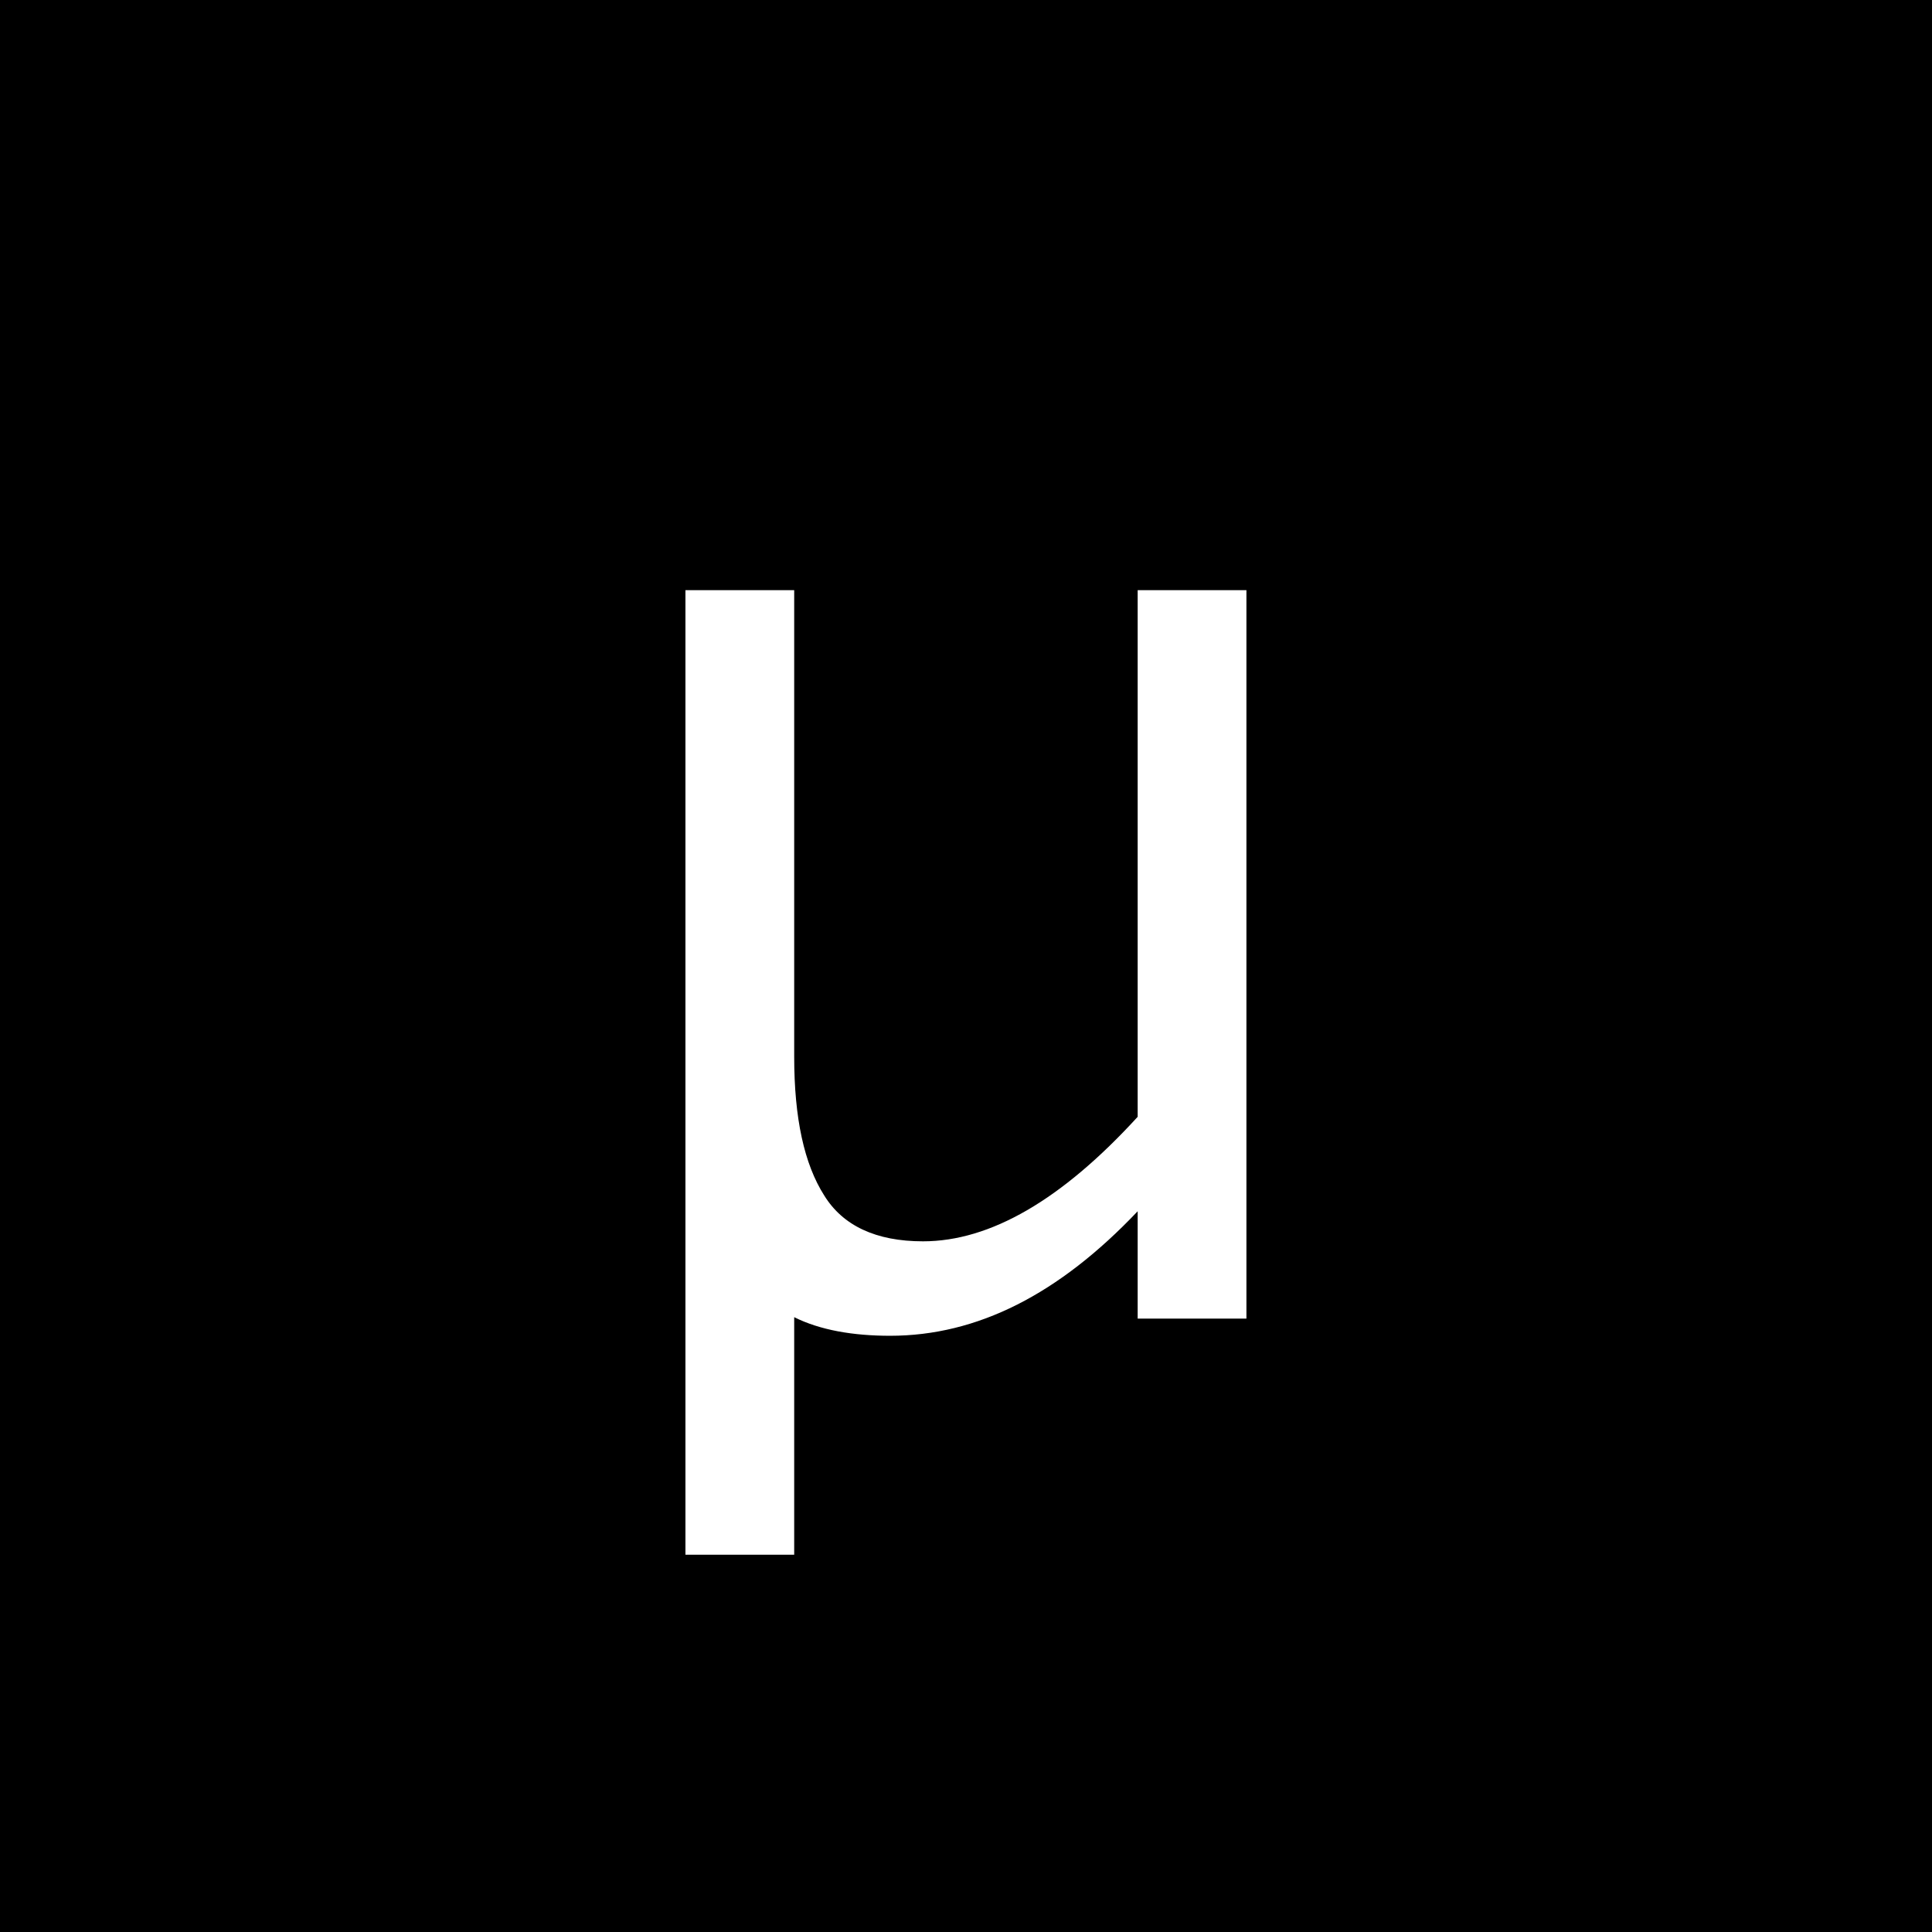
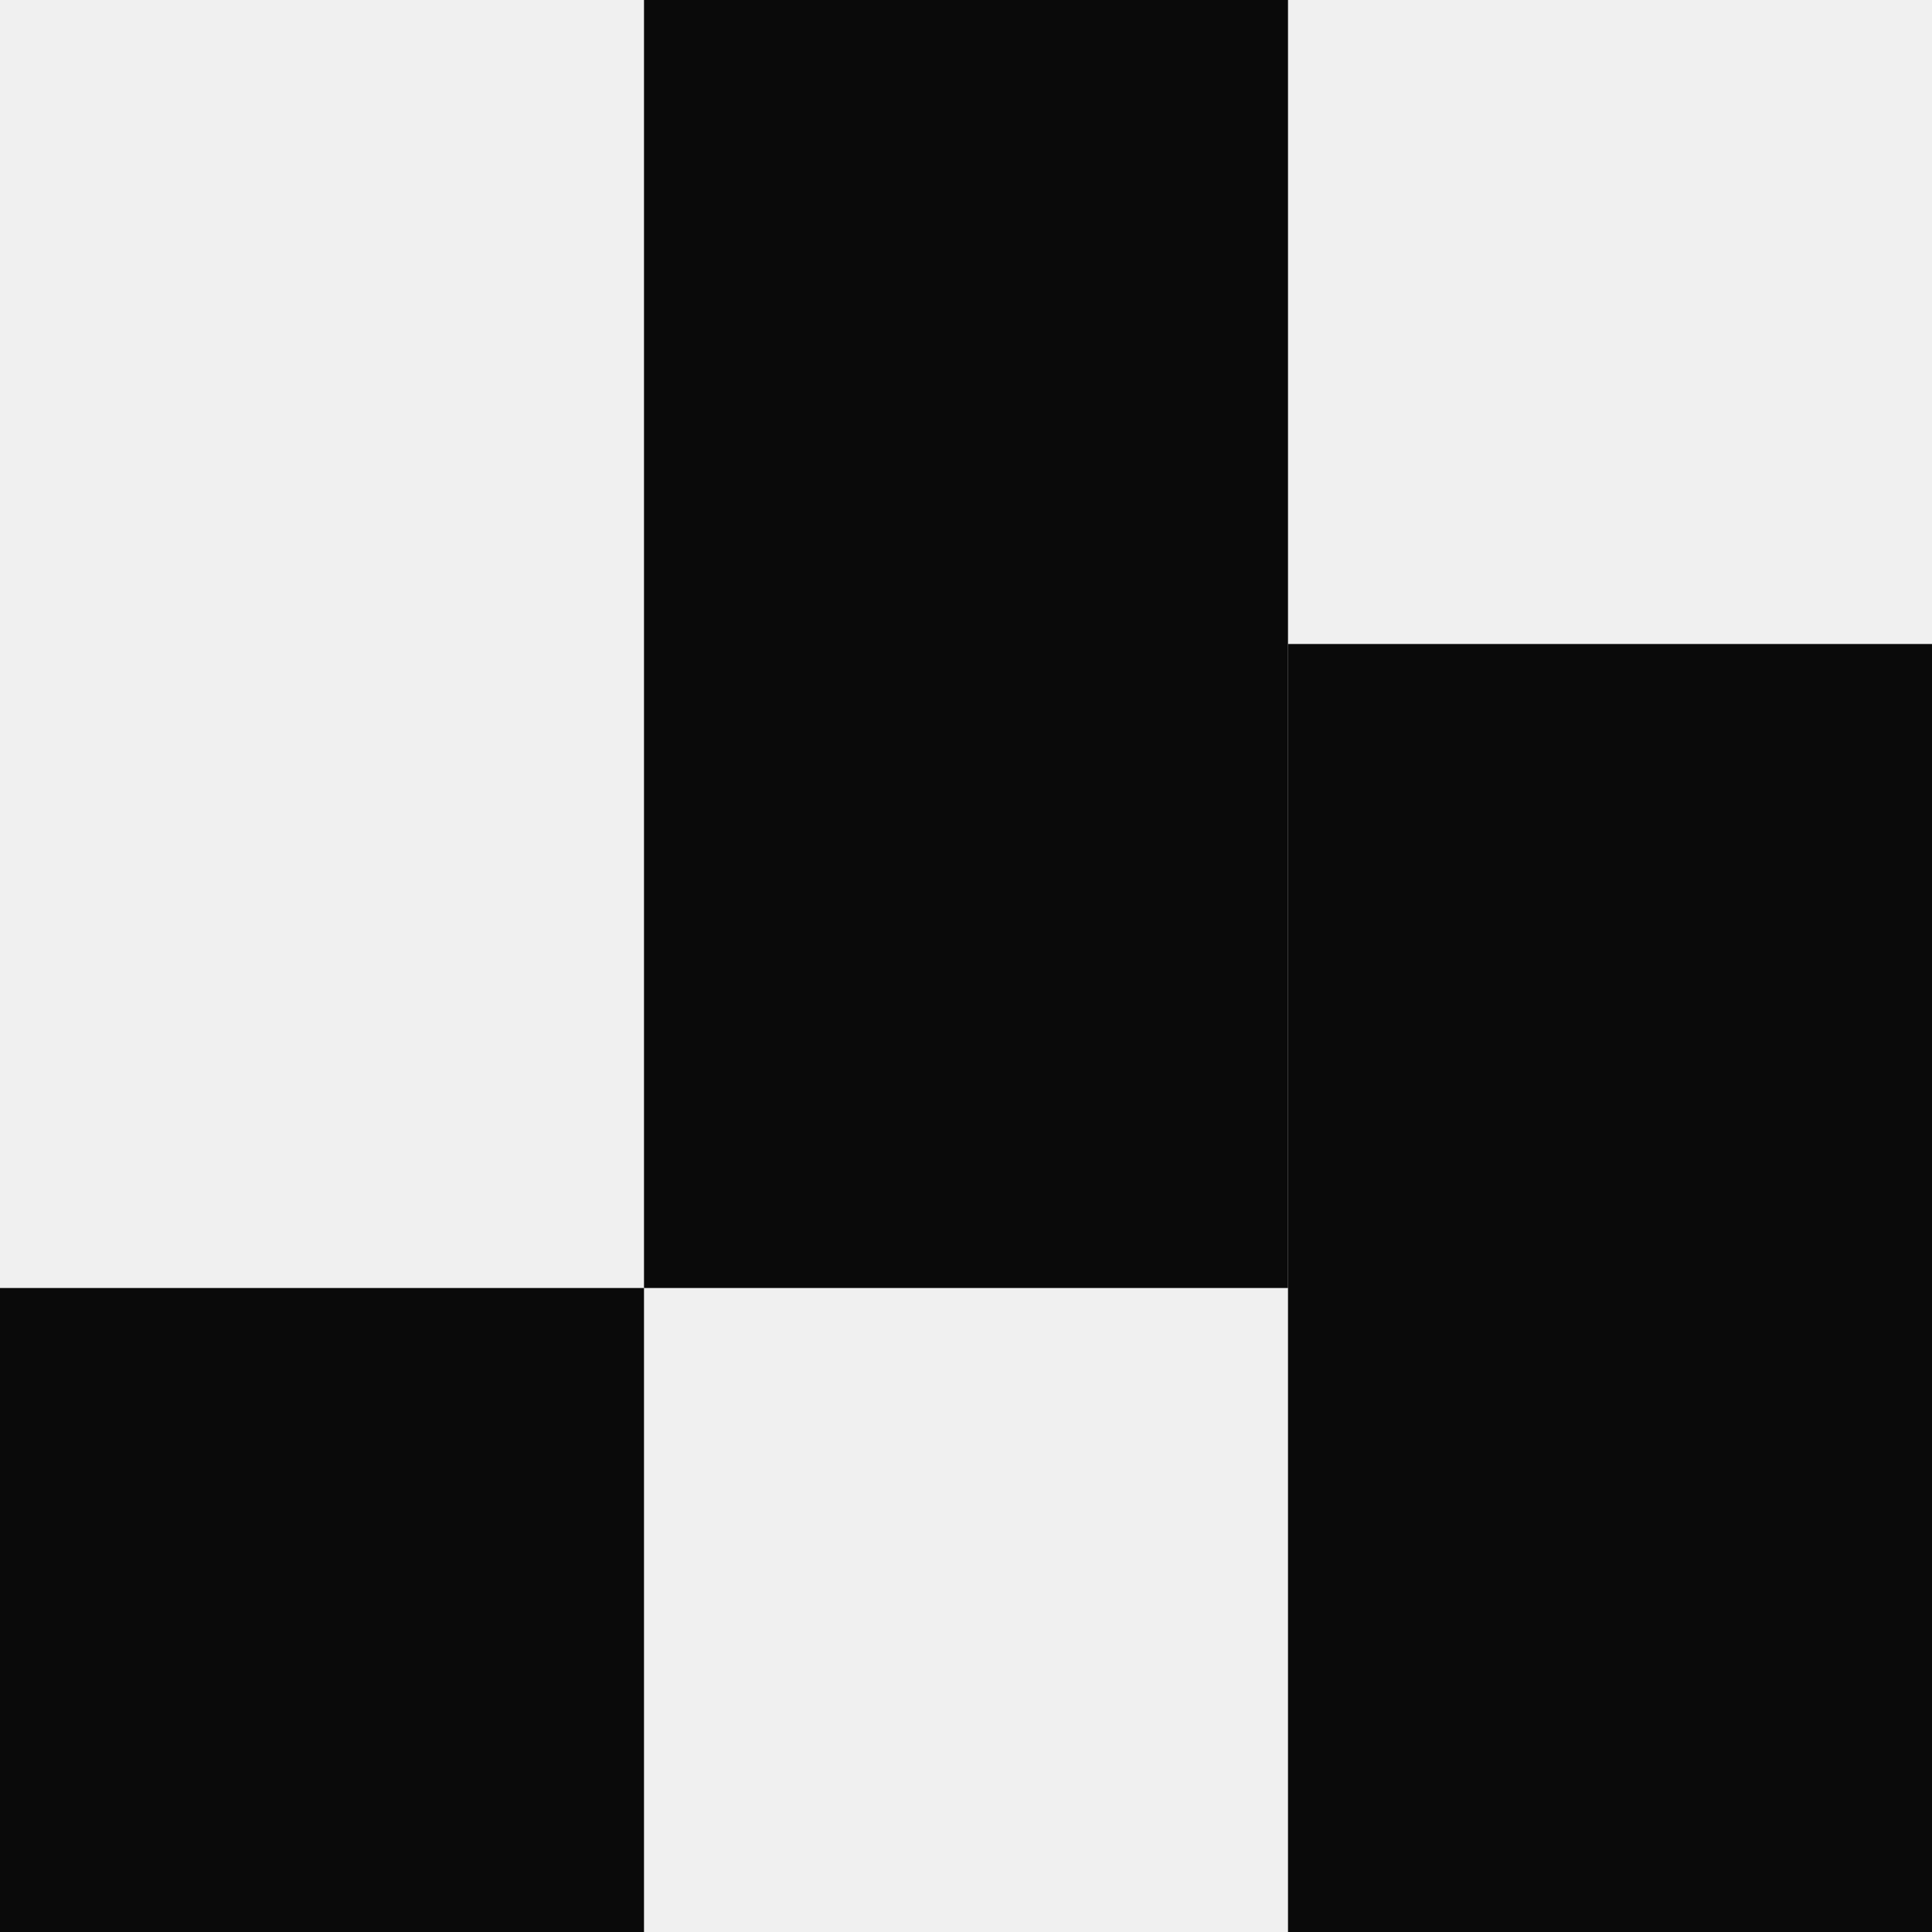
- <svg xmlns="http://www.w3.org/2000/svg" width="100%" height="100%" viewBox="0 0 1080 1080" version="1.1" xml:space="preserve" style="fill-rule:evenodd;clip-rule:evenodd;stroke-linejoin:round;stroke-miterlimit:2;">
-   <rect x="0" y="0" width="1080" height="1080" />
-   <g transform="matrix(1,0,0,1,-202.55,-357.533)">
-     <g transform="matrix(800,0,0,800,502.511,1094.64)">
-       <path d="M0.496,-0L0.42,-0L0.42,-0.075C0.365,-0.017 0.308,0.012 0.247,0.012C0.221,0.012 0.198,0.008 0.18,-0.001L0.18,0.165L0.104,0.165L0.104,-0.509L0.18,-0.509L0.18,-0.183C0.18,-0.14 0.187,-0.108 0.201,-0.086C0.214,-0.065 0.237,-0.054 0.27,-0.054C0.317,-0.054 0.367,-0.083 0.42,-0.141L0.42,-0.509L0.496,-0.509L0.496,-0Z" style="fill:white;fill-rule:nonzero;" />
-     </g>
-   </g>
+ <svg xmlns="http://www.w3.org/2000/svg" viewBox="0 0 300 300">
+   <style>
+         rect { fill: #0a0a0a }
+         @media (prefers-color-scheme: dark) { rect { fill: #fafafa } }
+     </style>
+   <rect x="100" y="0" width="100" height="200" />
+   <rect x="200" y="100" width="100" height="200" />
+   <rect x="0" y="200" width="100" height="100" />
</svg>
